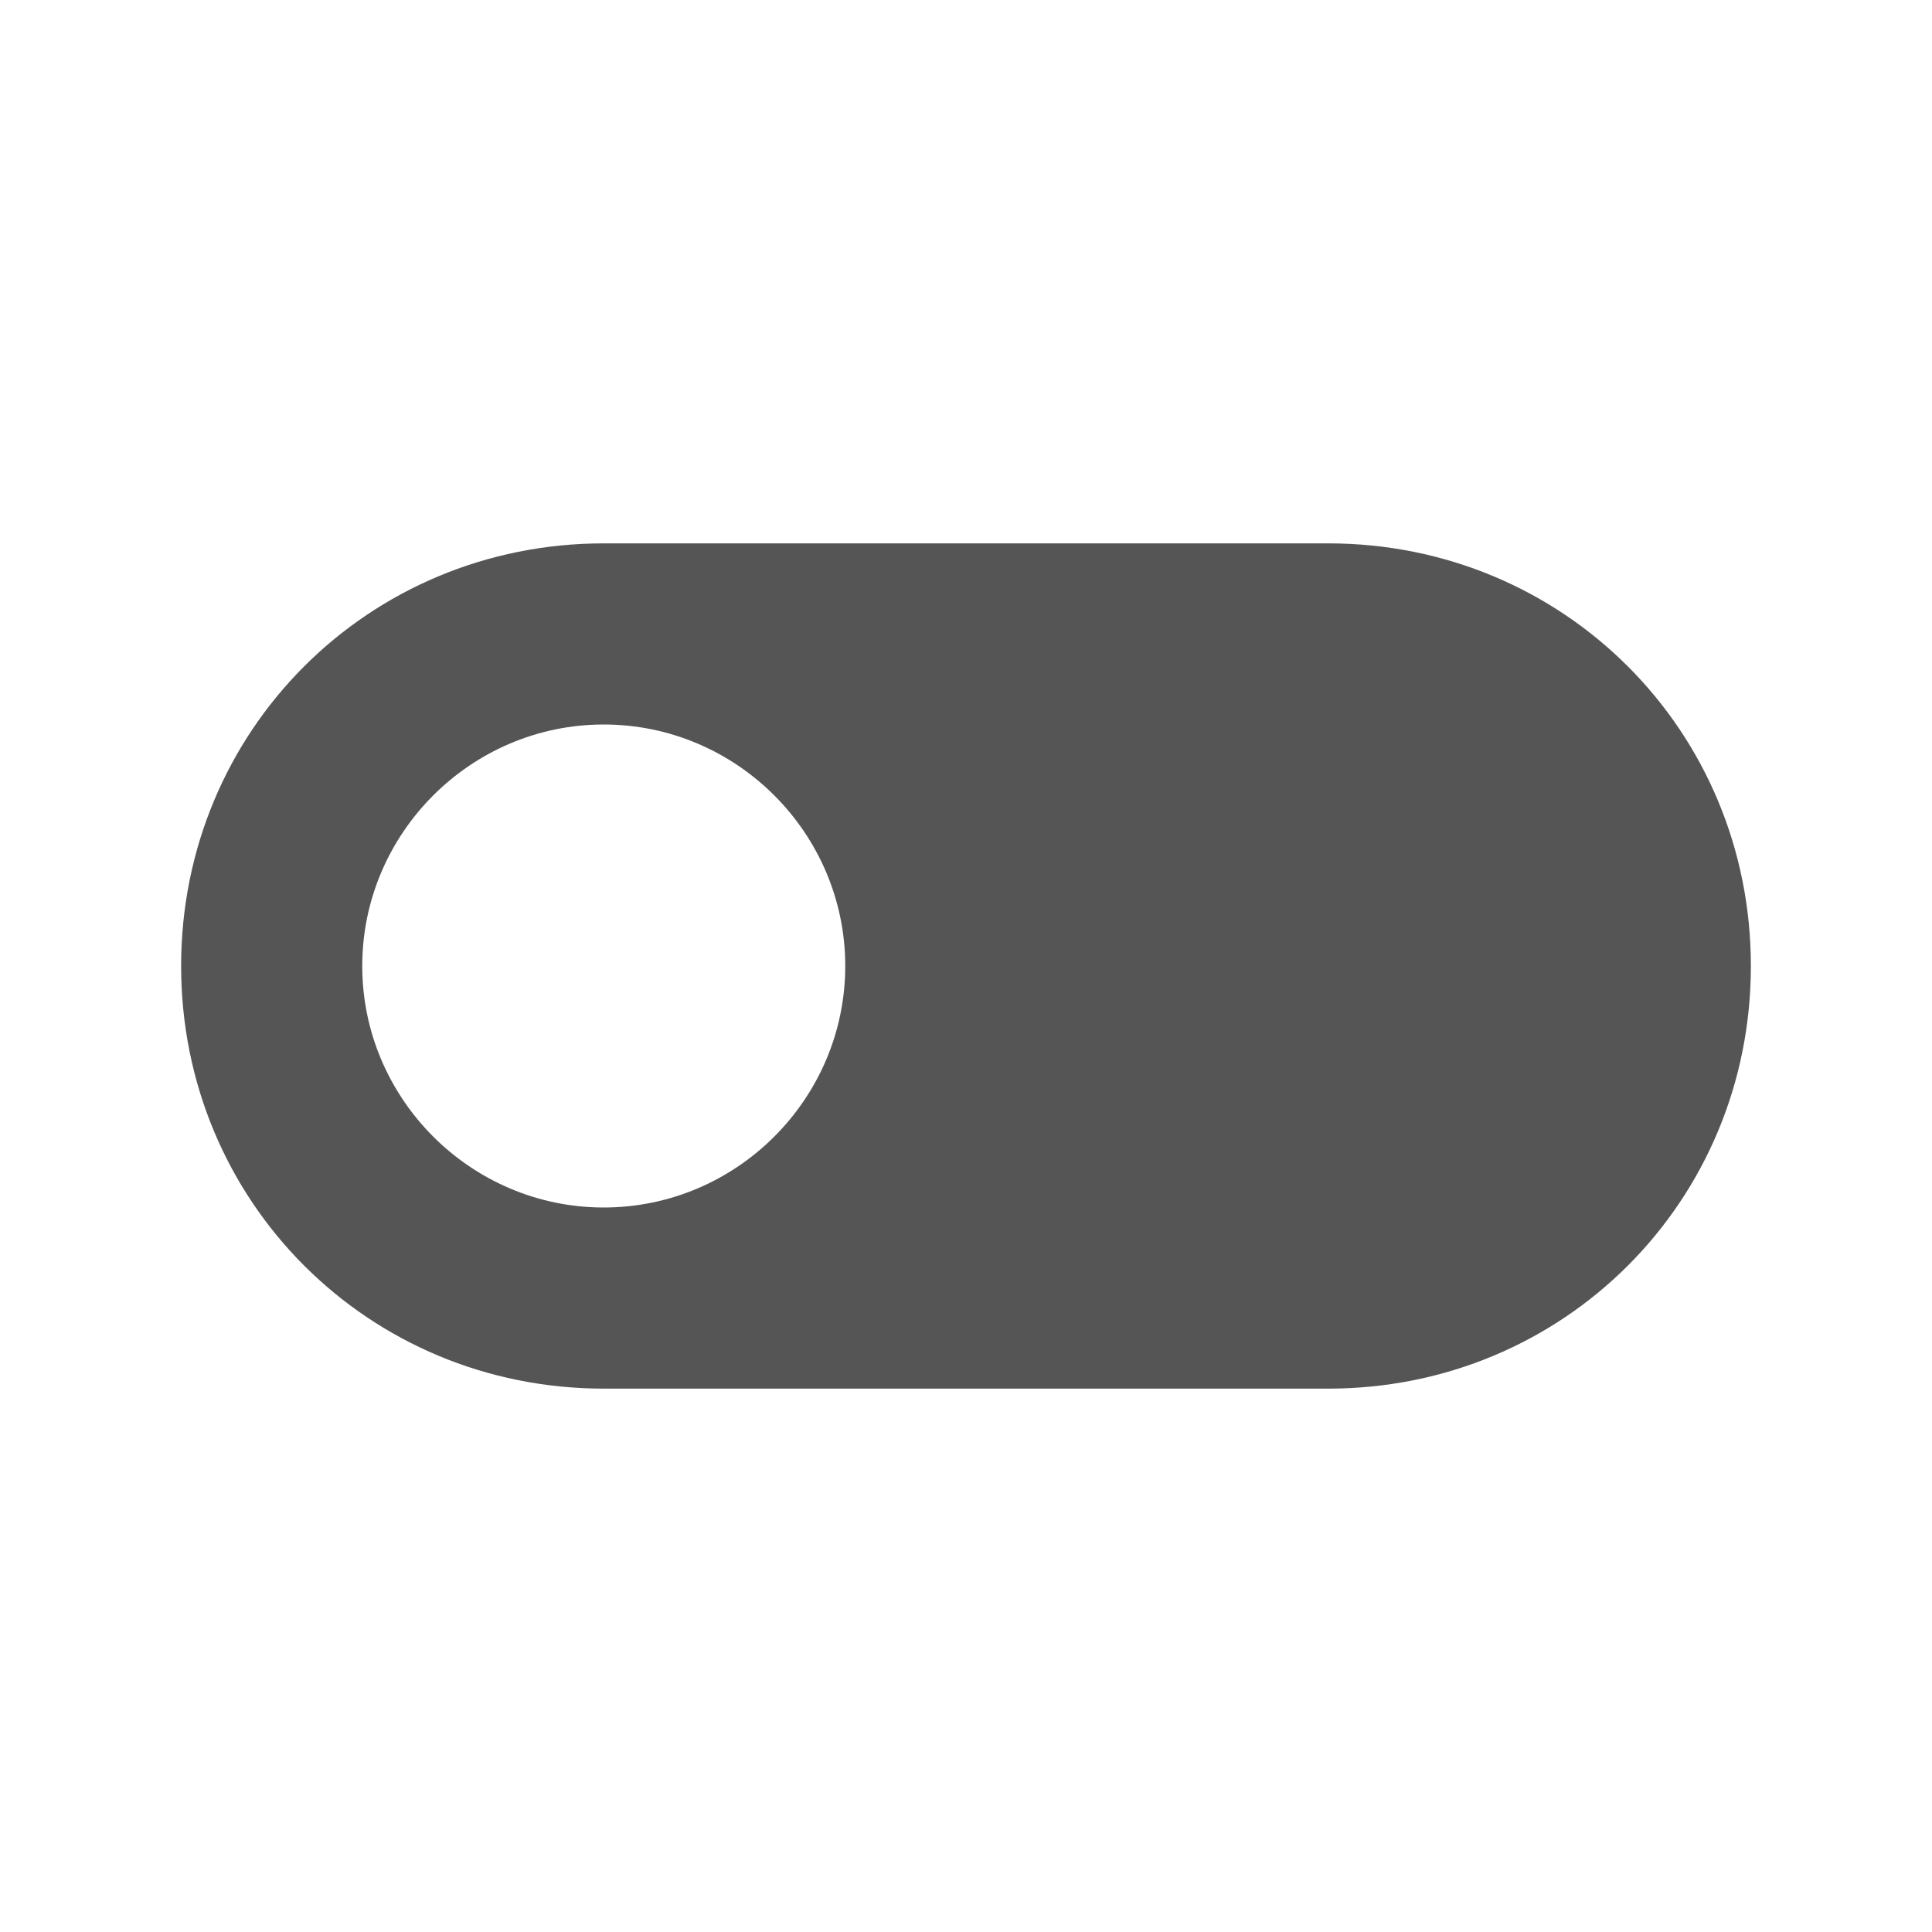
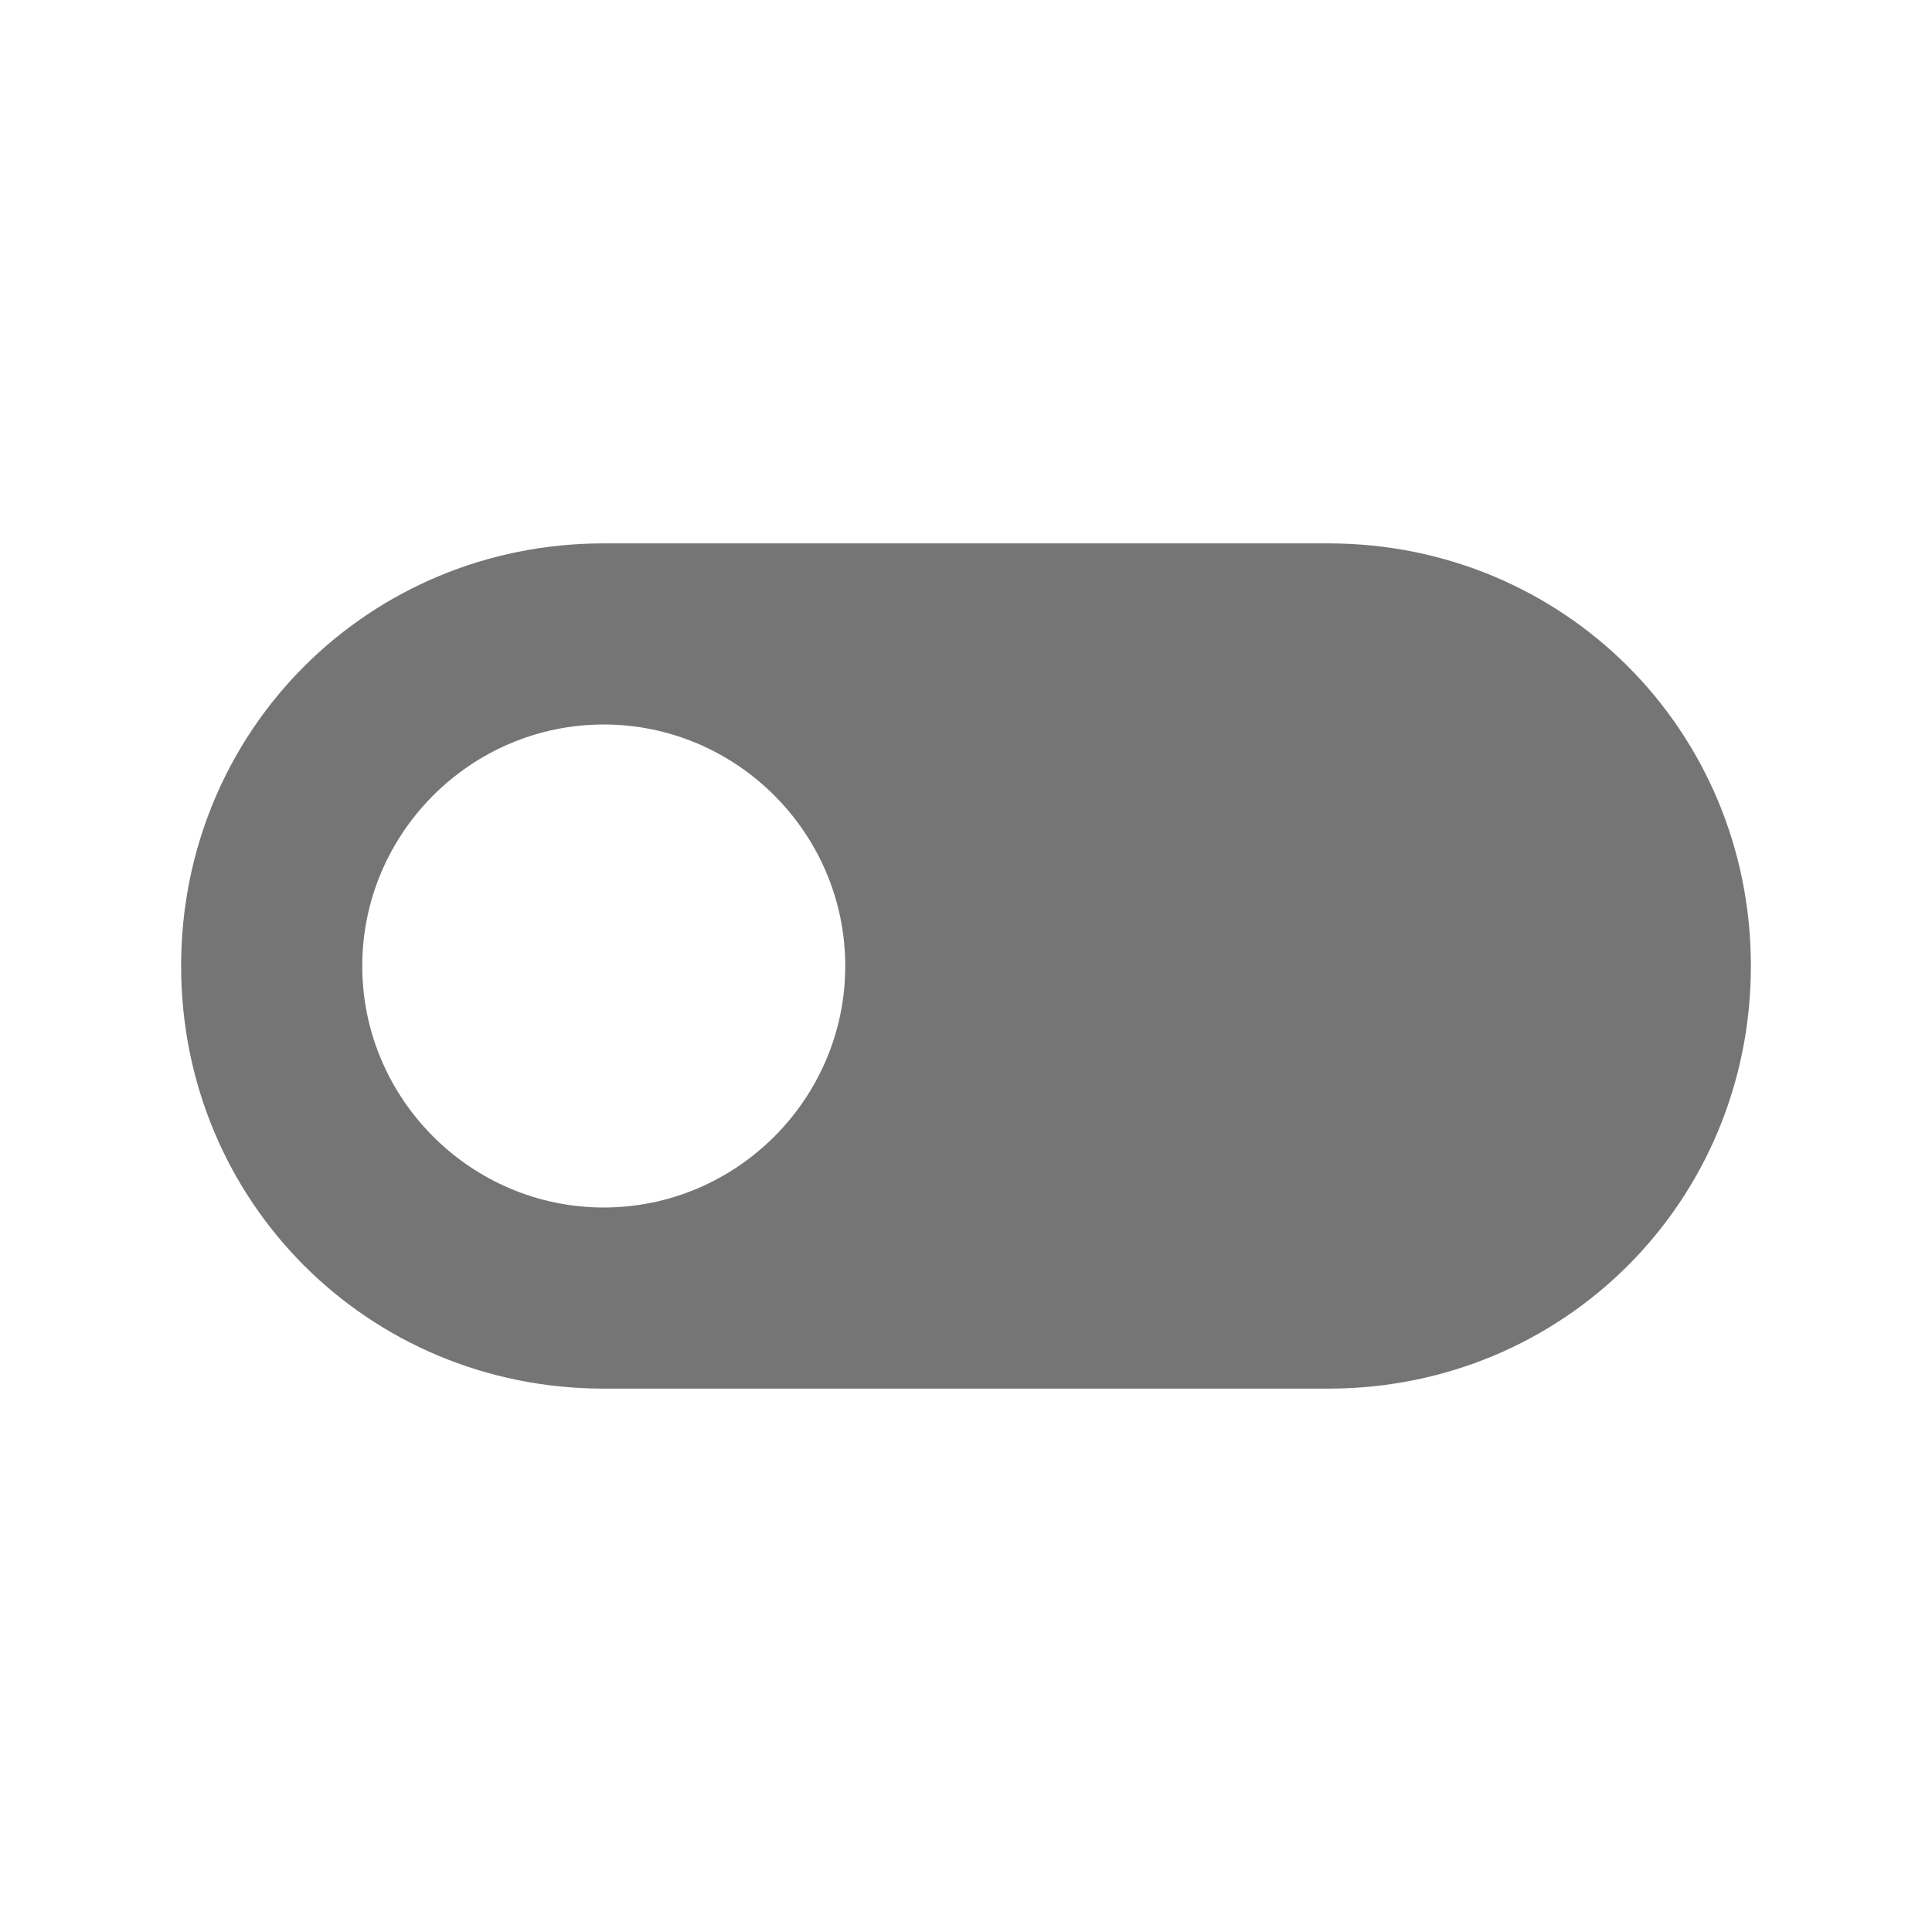
<svg xmlns="http://www.w3.org/2000/svg" viewBox="0 0 32 32" fill="none">
-   <g transform="translate(0, -8)" fill="#555555">
+   <g transform="translate(0, -8)" fill="#757575">
    <path d="M12,17H10c-3.9,0-7,3.1-7,7s3.1,7,7,7h12c3.9,0,7-3.1,7-7S25.9,17,22,17z M10,28c-2.2,0-4-1.8-4-4s1.8-4,4-4s4,1.8,4,4 S12.2,28,10,28z" stroke-width="0" />
  </g>
</svg>
